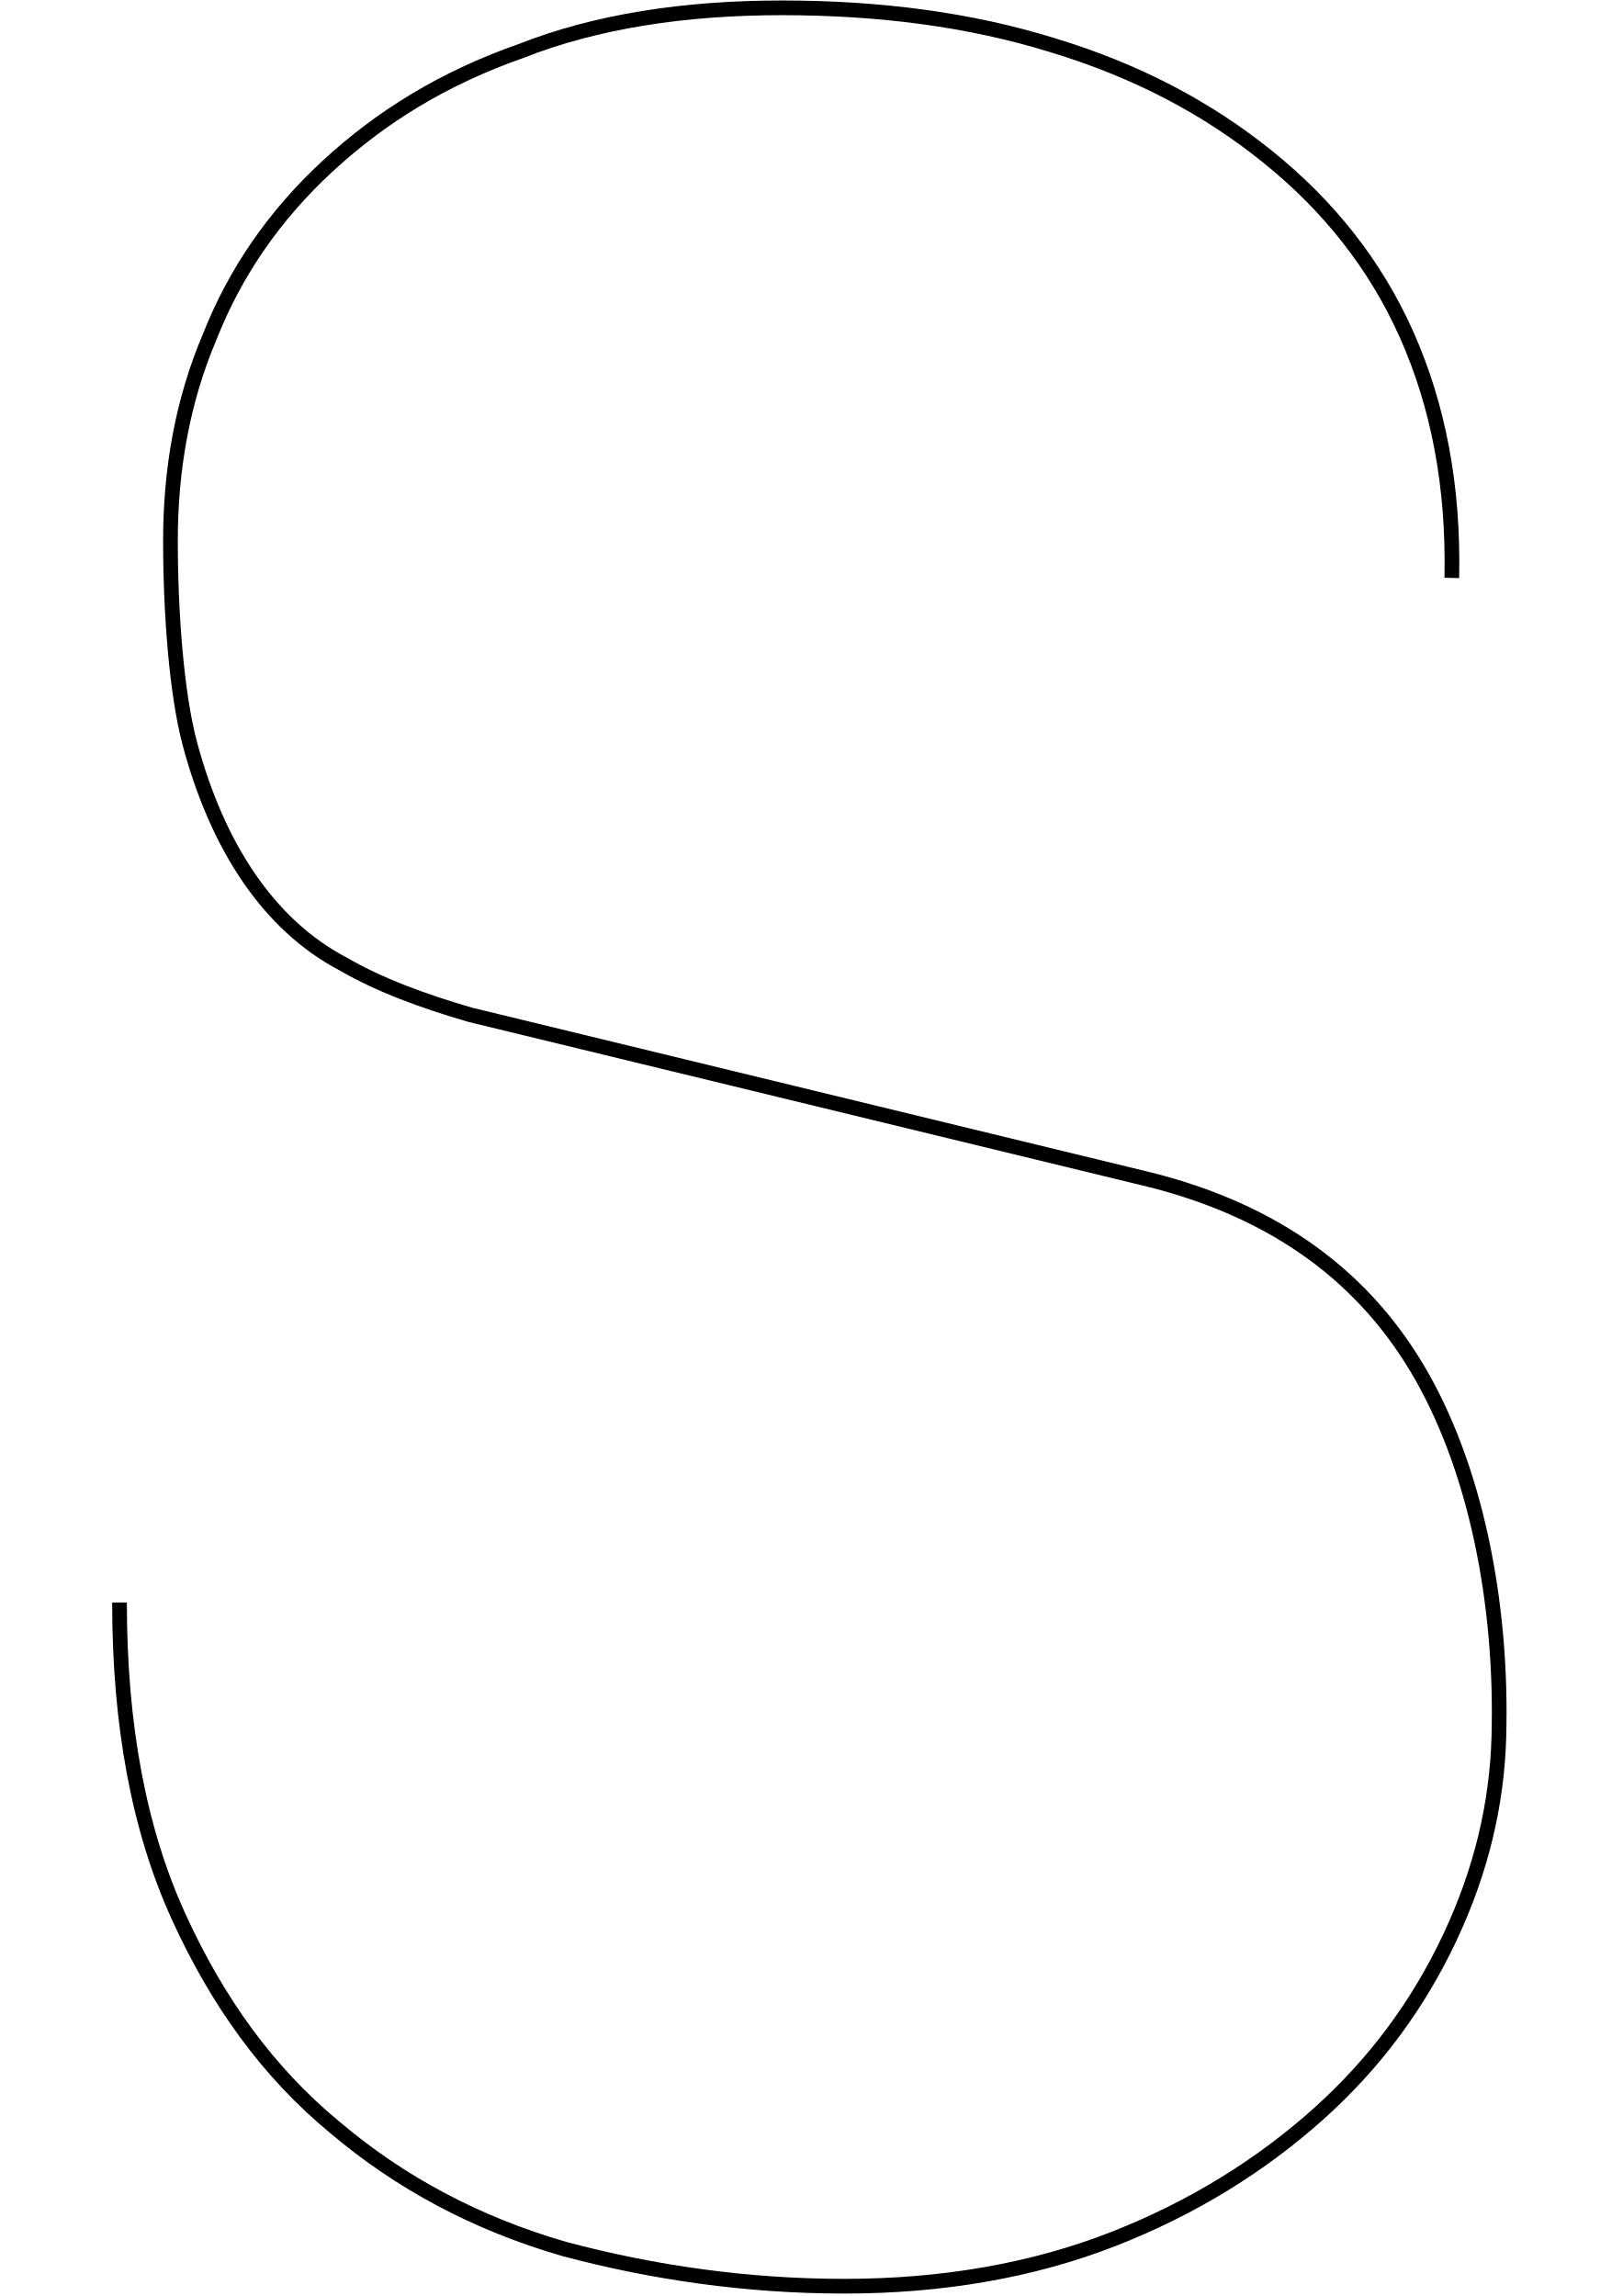
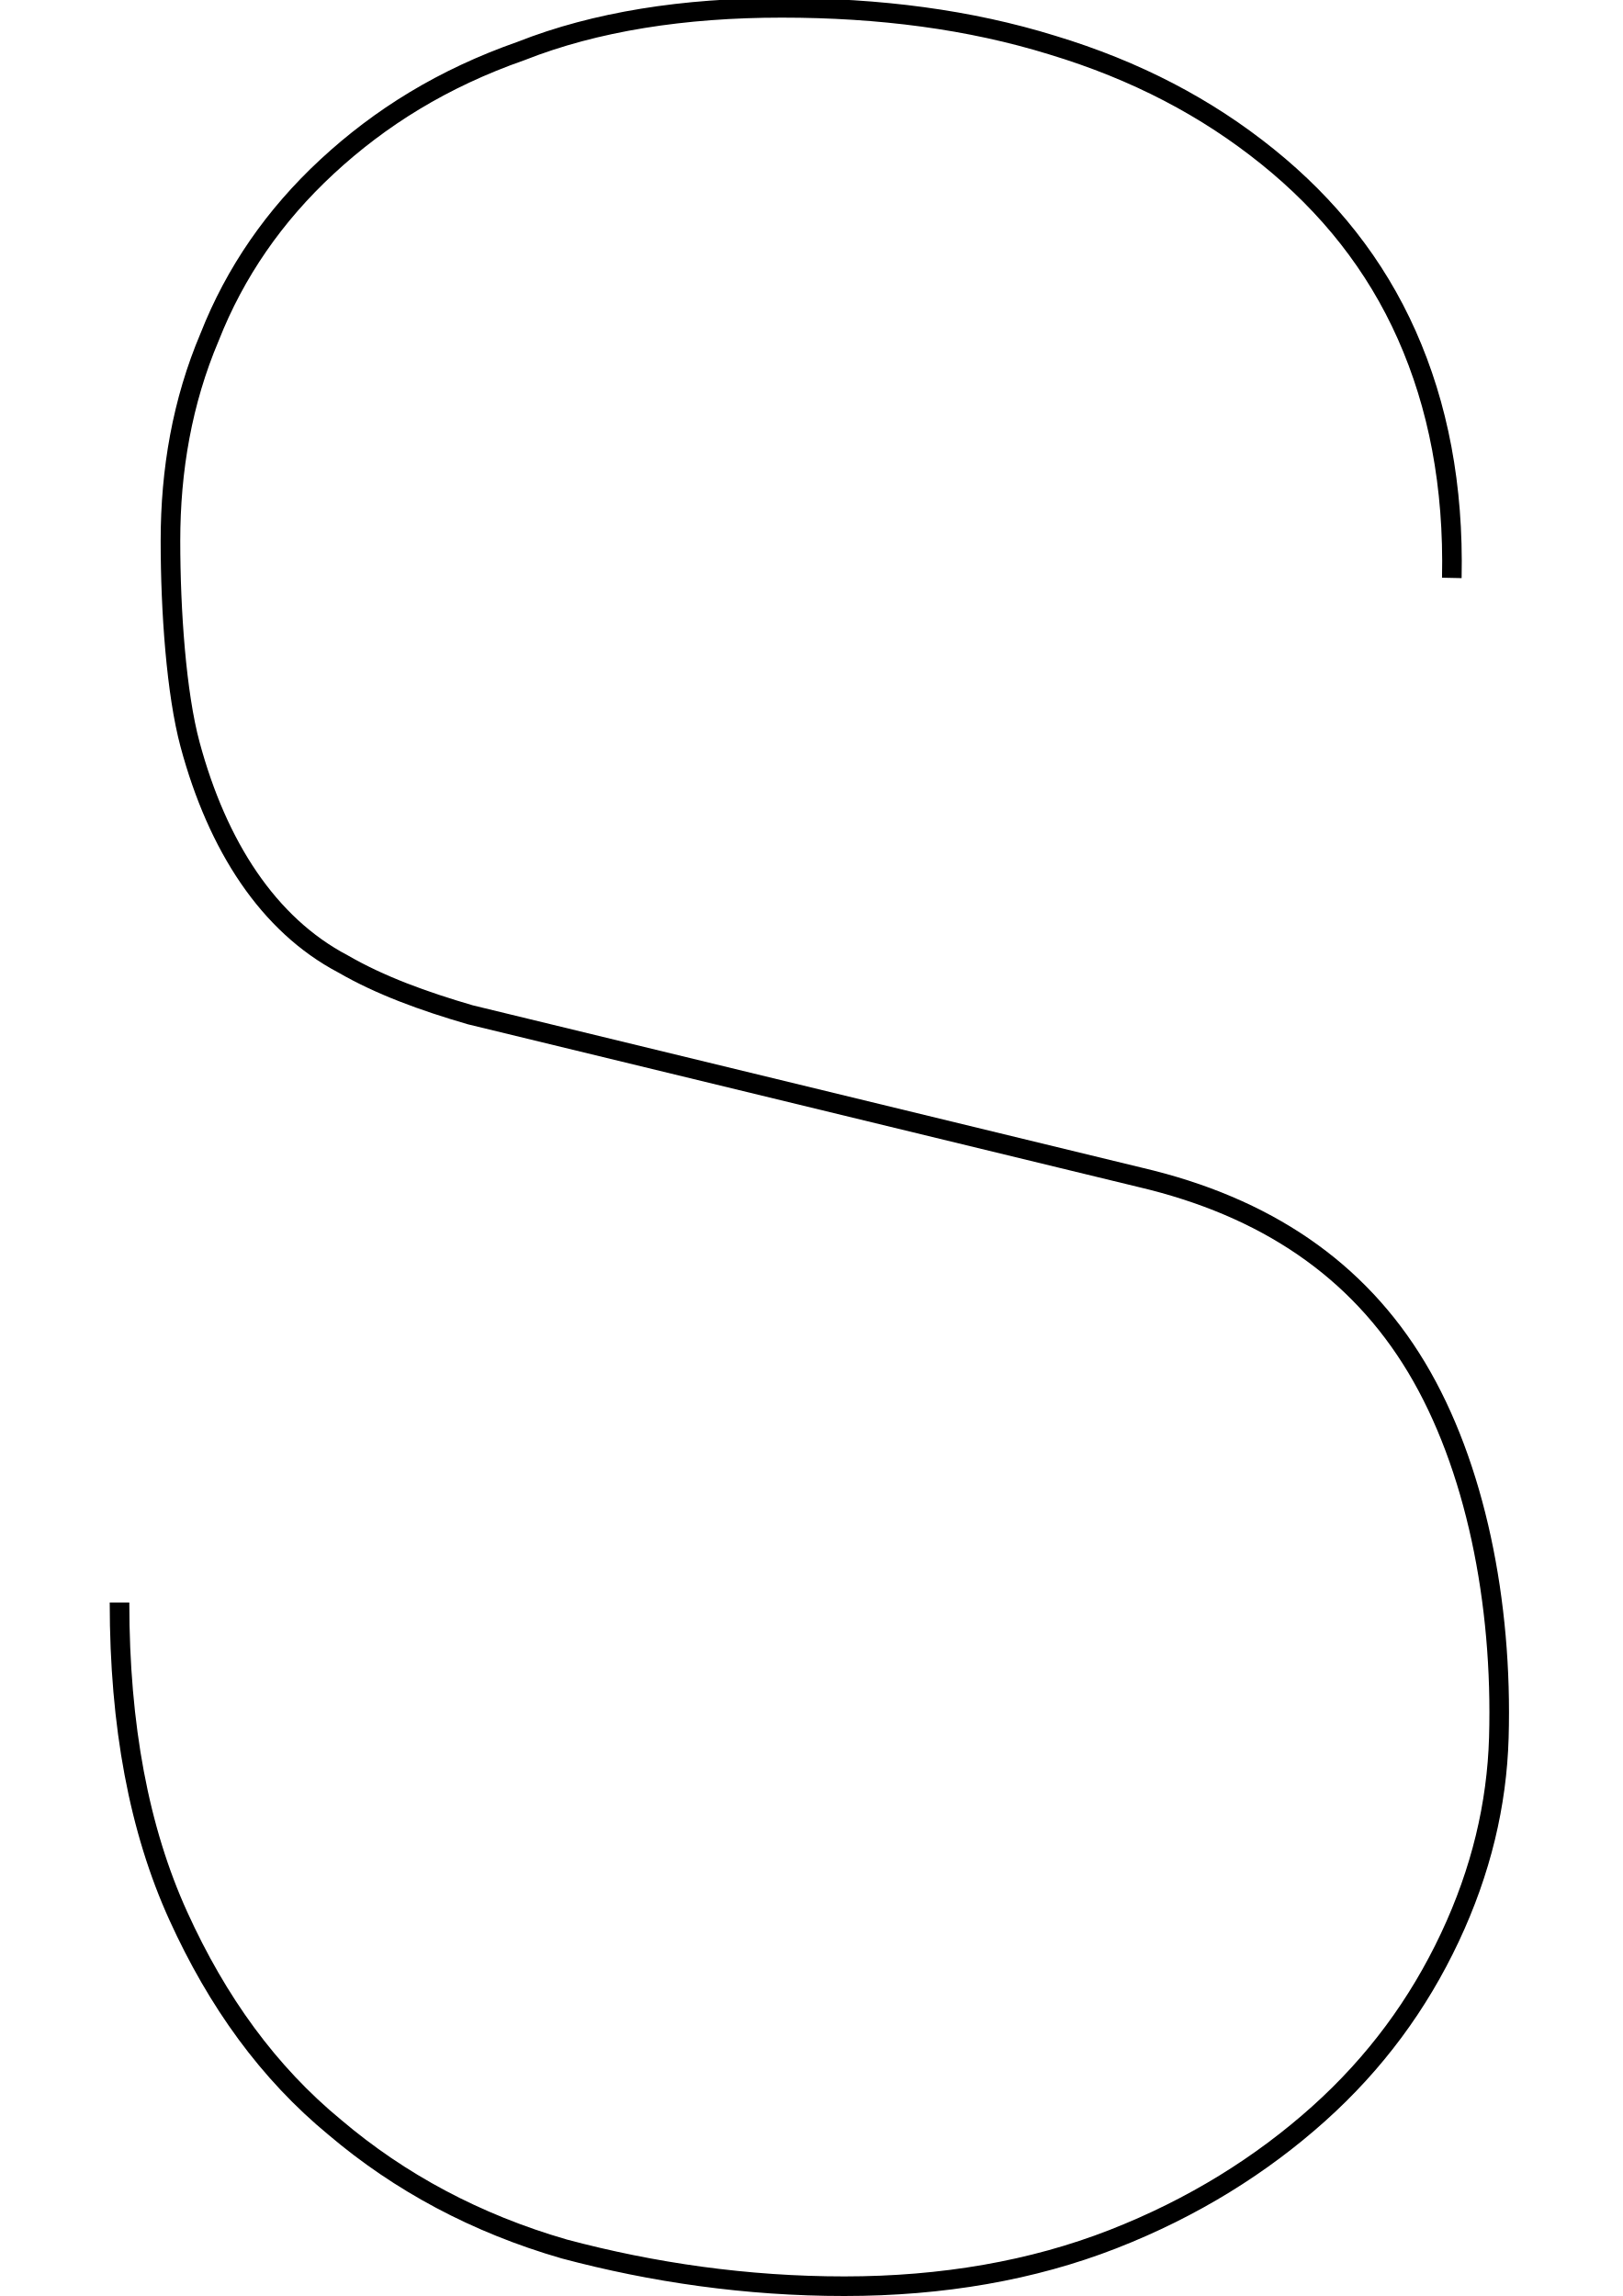
<svg xmlns="http://www.w3.org/2000/svg" version="1.1" id="Calque_1" x="0px" y="0px" viewBox="0 0 82.8 117.2" style="enable-background:new 0 0 82.8 117.2;" xml:space="preserve">
  <style type="text/css">
- 	.st0{fill:none;stroke:#000000;stroke-width:0.75;}
+ 	.st0{fill:none;stroke:#000000;stroke-width:1;}
</style>
  <g>
    <path class="st0" d="M74.1,29.5c0.1-4.7-0.7-8.8-2.3-12.4c-1.6-3.6-4-6.6-7.1-9.1c-3.1-2.5-6.7-4.4-11-5.7   C49.5,1,44.9,0.4,39.9,0.4s-9.5,0.7-13.3,2.2C22.6,4,19.4,6,16.7,8.5c-2.7,2.5-4.7,5.4-6,8.7c-1.4,3.3-2,6.8-2,10.4   c0,3.6,0.3,7.8,1,10.4c0.7,2.6,1.7,4.9,3,6.8c1.3,1.9,2.9,3.4,4.8,4.4c1.9,1.1,4.1,1.9,6.5,2.6l34.2,8.3c6.4,1.5,11.1,4.7,14.1,9.7   c3,5,4.4,12,4.2,18.9c-0.1,3.4-0.9,6.8-2.5,10.2c-1.6,3.4-3.8,6.4-6.7,9c-2.9,2.6-6.4,4.8-10.5,6.4c-4.1,1.6-8.7,2.4-13.7,2.4   s-9.8-0.7-14.3-1.9c-4.5-1.3-8.4-3.4-11.7-6.2c-3.4-2.8-6-6.4-8-10.8c-2-4.4-3-9.7-3-16" />
  </g>
</svg>
